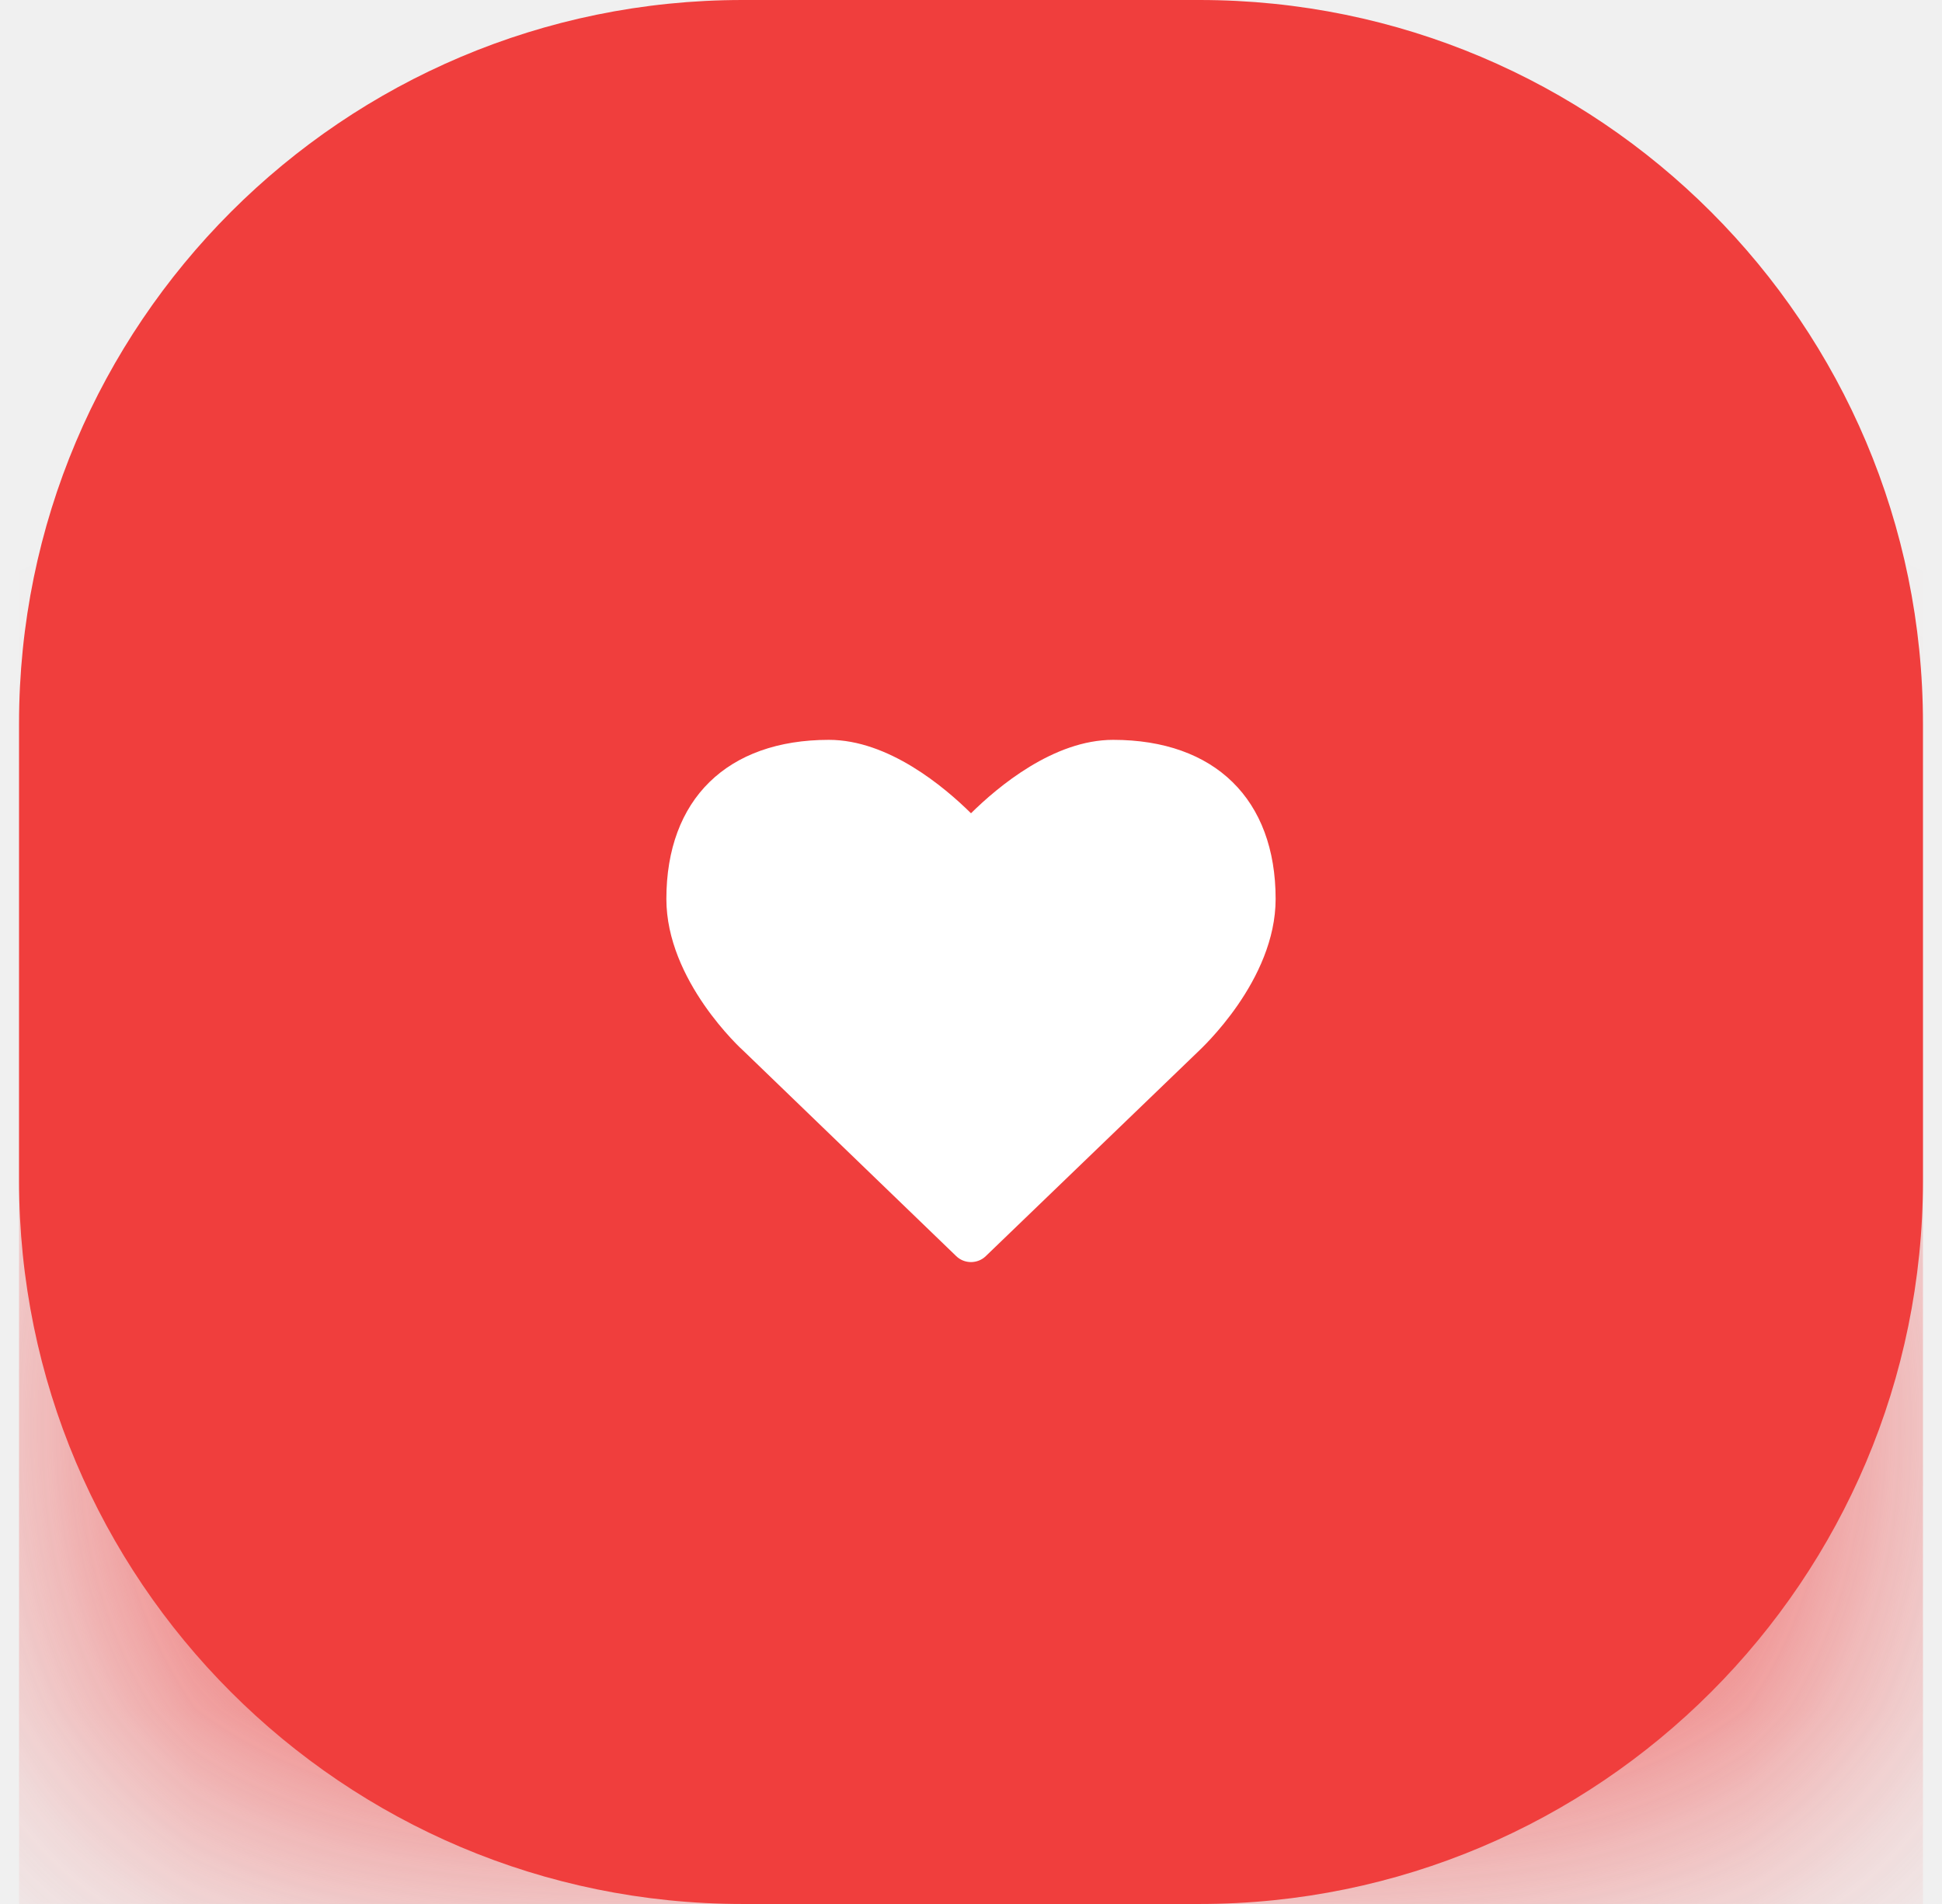
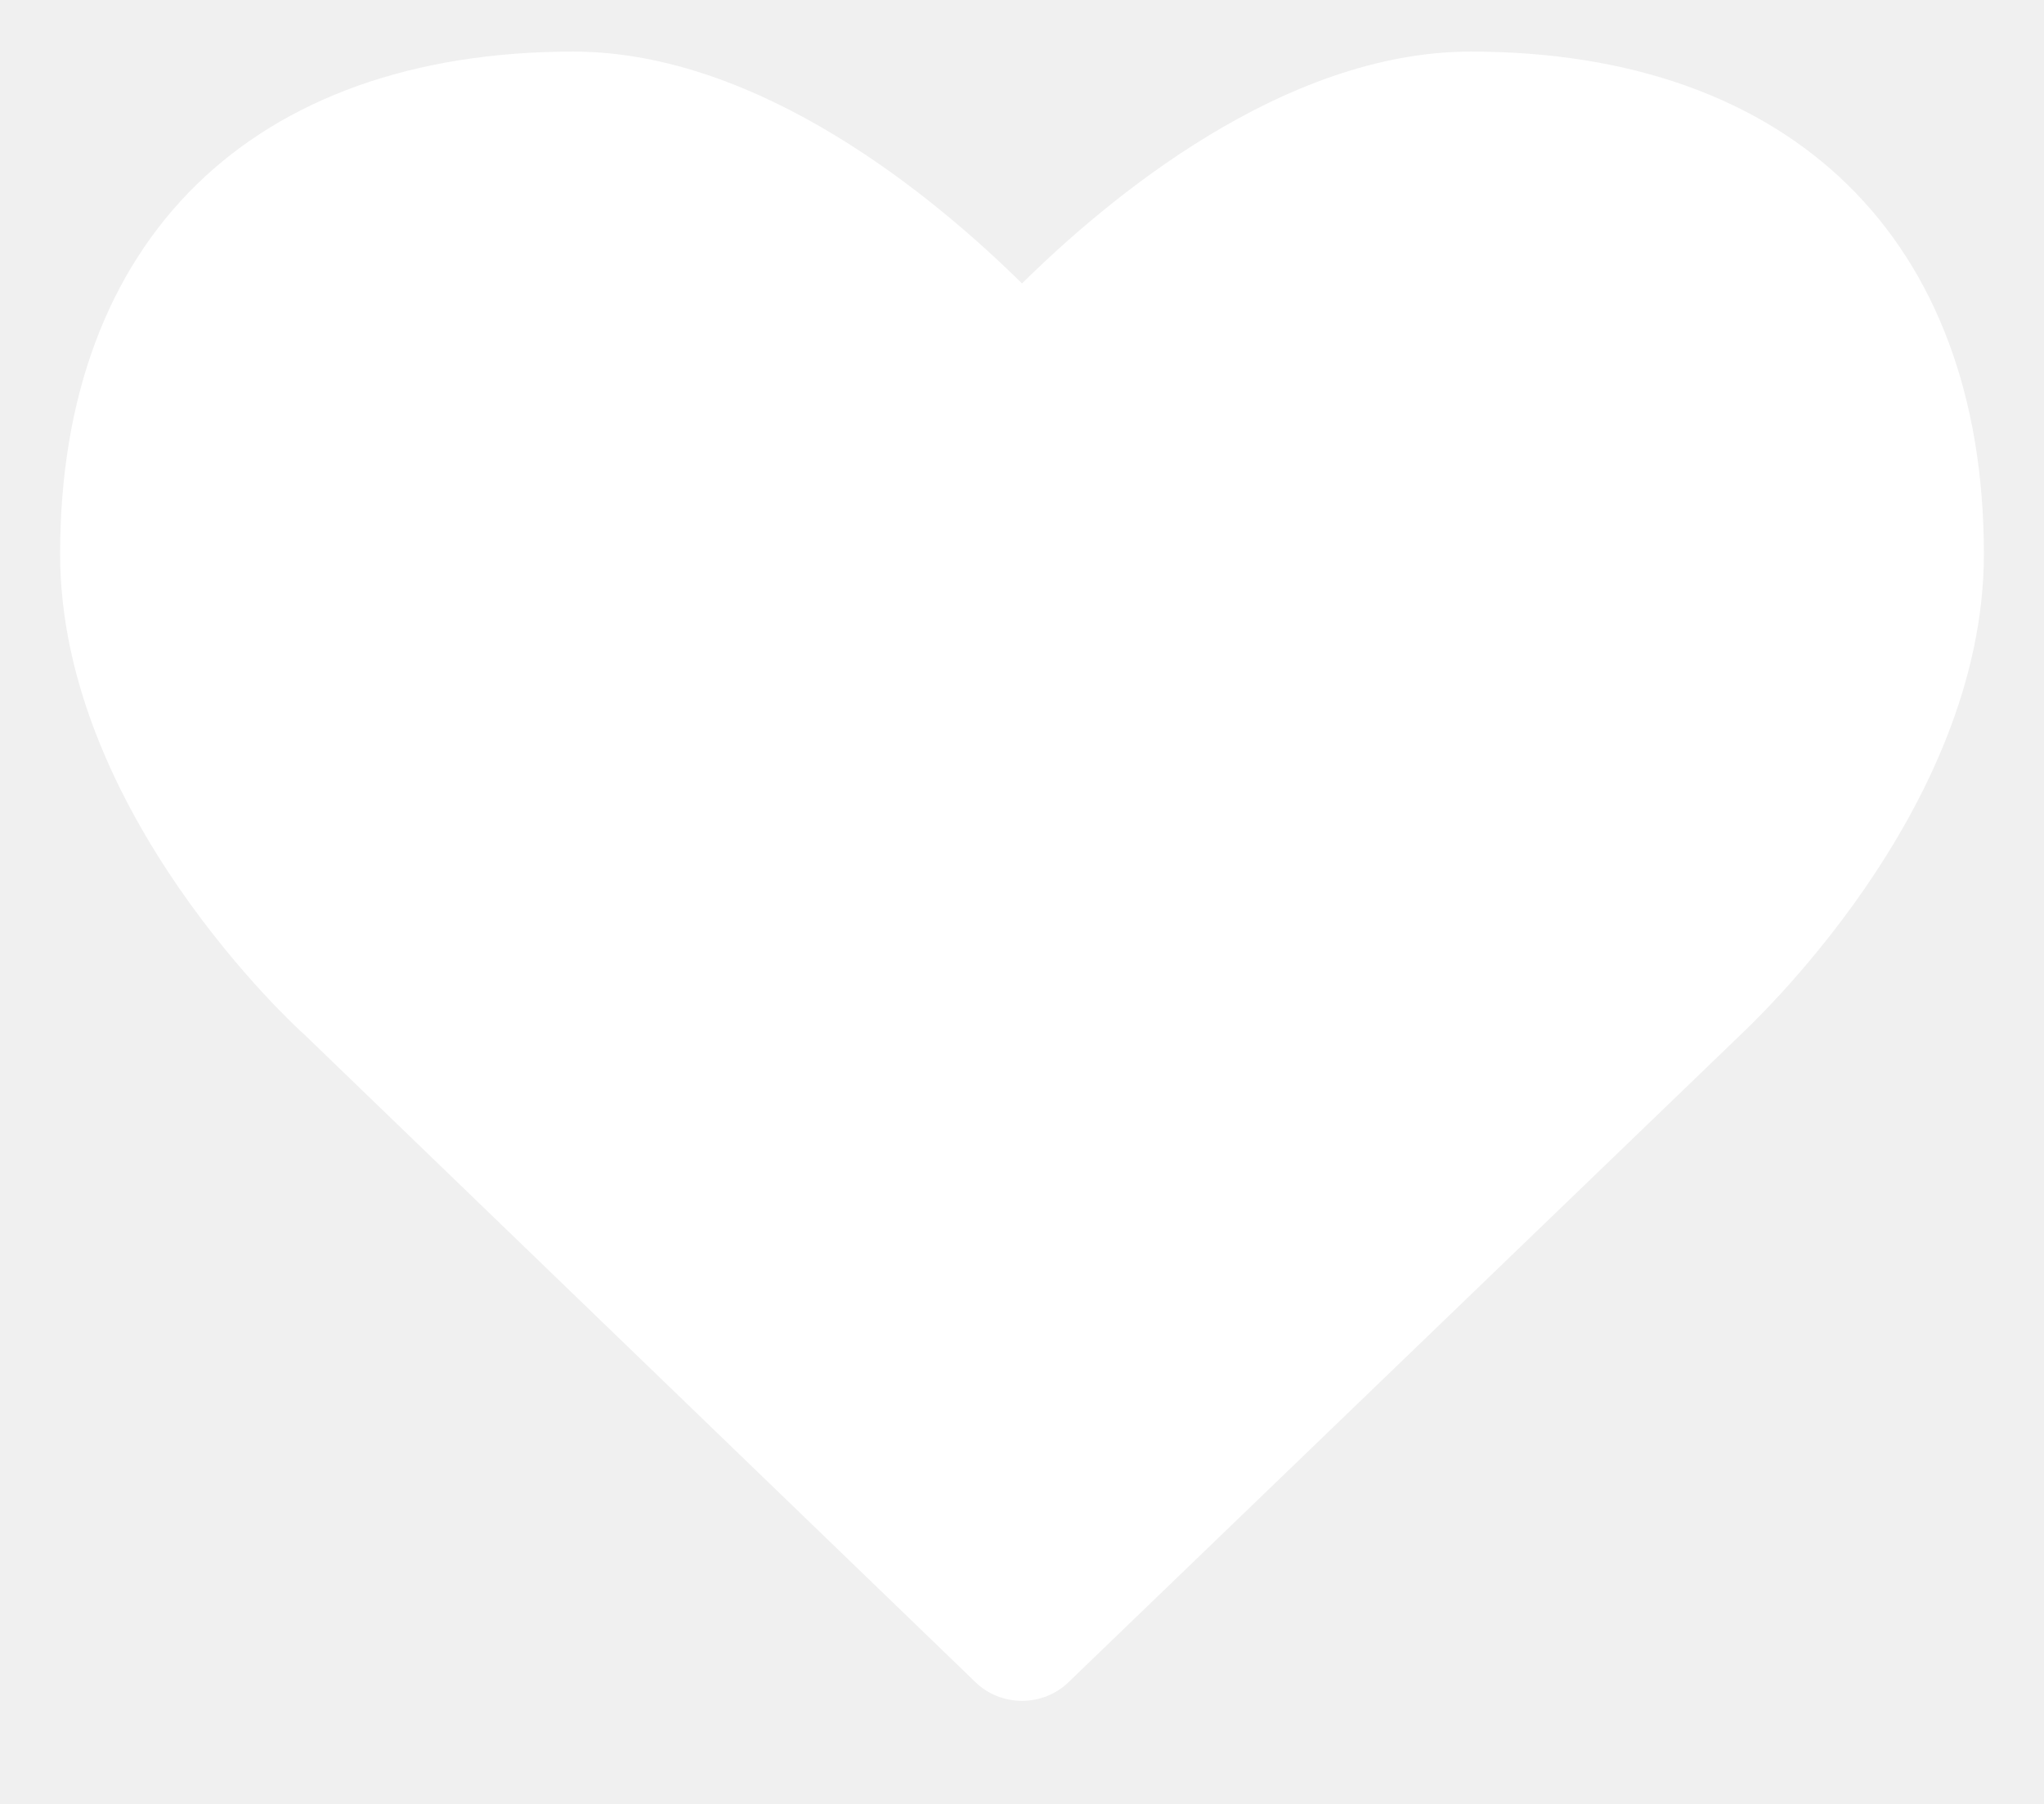
- <svg xmlns="http://www.w3.org/2000/svg" width="51" height="50" viewBox="0 0 51 50" fill="none">
-   <g clip-path="url(#clip0_29_2678)">
-     <g opacity="0.848" filter="url(#filter0_f_29_2678)">
-       <rect x="0.5" y="25" width="50" height="25" rx="12.5" fill="#F03E3D" />
-     </g>
-     <rect x="0.5" width="50" height="50" rx="19" fill="#F03E3D" />
-     <path d="M25.5 33.143C25.643 33.143 25.786 33.089 25.893 32.982L31.455 27.625C31.536 27.545 33.5 25.75 33.5 23.607C33.5 20.991 31.902 19.429 29.232 19.429C27.67 19.429 26.205 20.661 25.5 21.357C24.795 20.661 23.33 19.429 21.768 19.429C19.098 19.429 17.5 20.991 17.5 23.607C17.5 25.75 19.464 27.545 19.536 27.607L25.107 32.982C25.214 33.089 25.357 33.143 25.5 33.143Z" fill="white" />
-   </g>
-   <defs>
-     <filter id="filter0_f_29_2678" x="-26.683" y="-2.183" width="104.366" height="79.366" filterUnits="userSpaceOnUse" color-interpolation-filters="sRGB">
-       <feFlood flood-opacity="0" result="BackgroundImageFix" />
-       <feBlend mode="normal" in="SourceGraphic" in2="BackgroundImageFix" result="shape" />
-       <feGaussianBlur stdDeviation="13.591" result="effect1_foregroundBlur_29_2678" />
-     </filter>
-     <clipPath id="clip0_29_2678">
-       <rect width="50" height="50" fill="white" transform="translate(0.5)" />
-     </clipPath>
-   </defs>
+ <svg xmlns="http://www.w3.org/2000/svg" width="17" height="15" viewBox="0 0 17 15" fill="none">
+   <path d="M8.5 14.143C8.643 14.143 8.786 14.089 8.893 13.982L14.455 8.625C14.536 8.545 16.5 6.75 16.5 4.607C16.5 1.991 14.902 0.429 12.232 0.429C10.67 0.429 9.205 1.661 8.5 2.357C7.795 1.661 6.33 0.429 4.768 0.429C2.098 0.429 0.5 1.991 0.5 4.607C0.5 6.75 2.464 8.545 2.536 8.607L8.107 13.982C8.214 14.089 8.357 14.143 8.5 14.143Z" fill="white" />
</svg>
